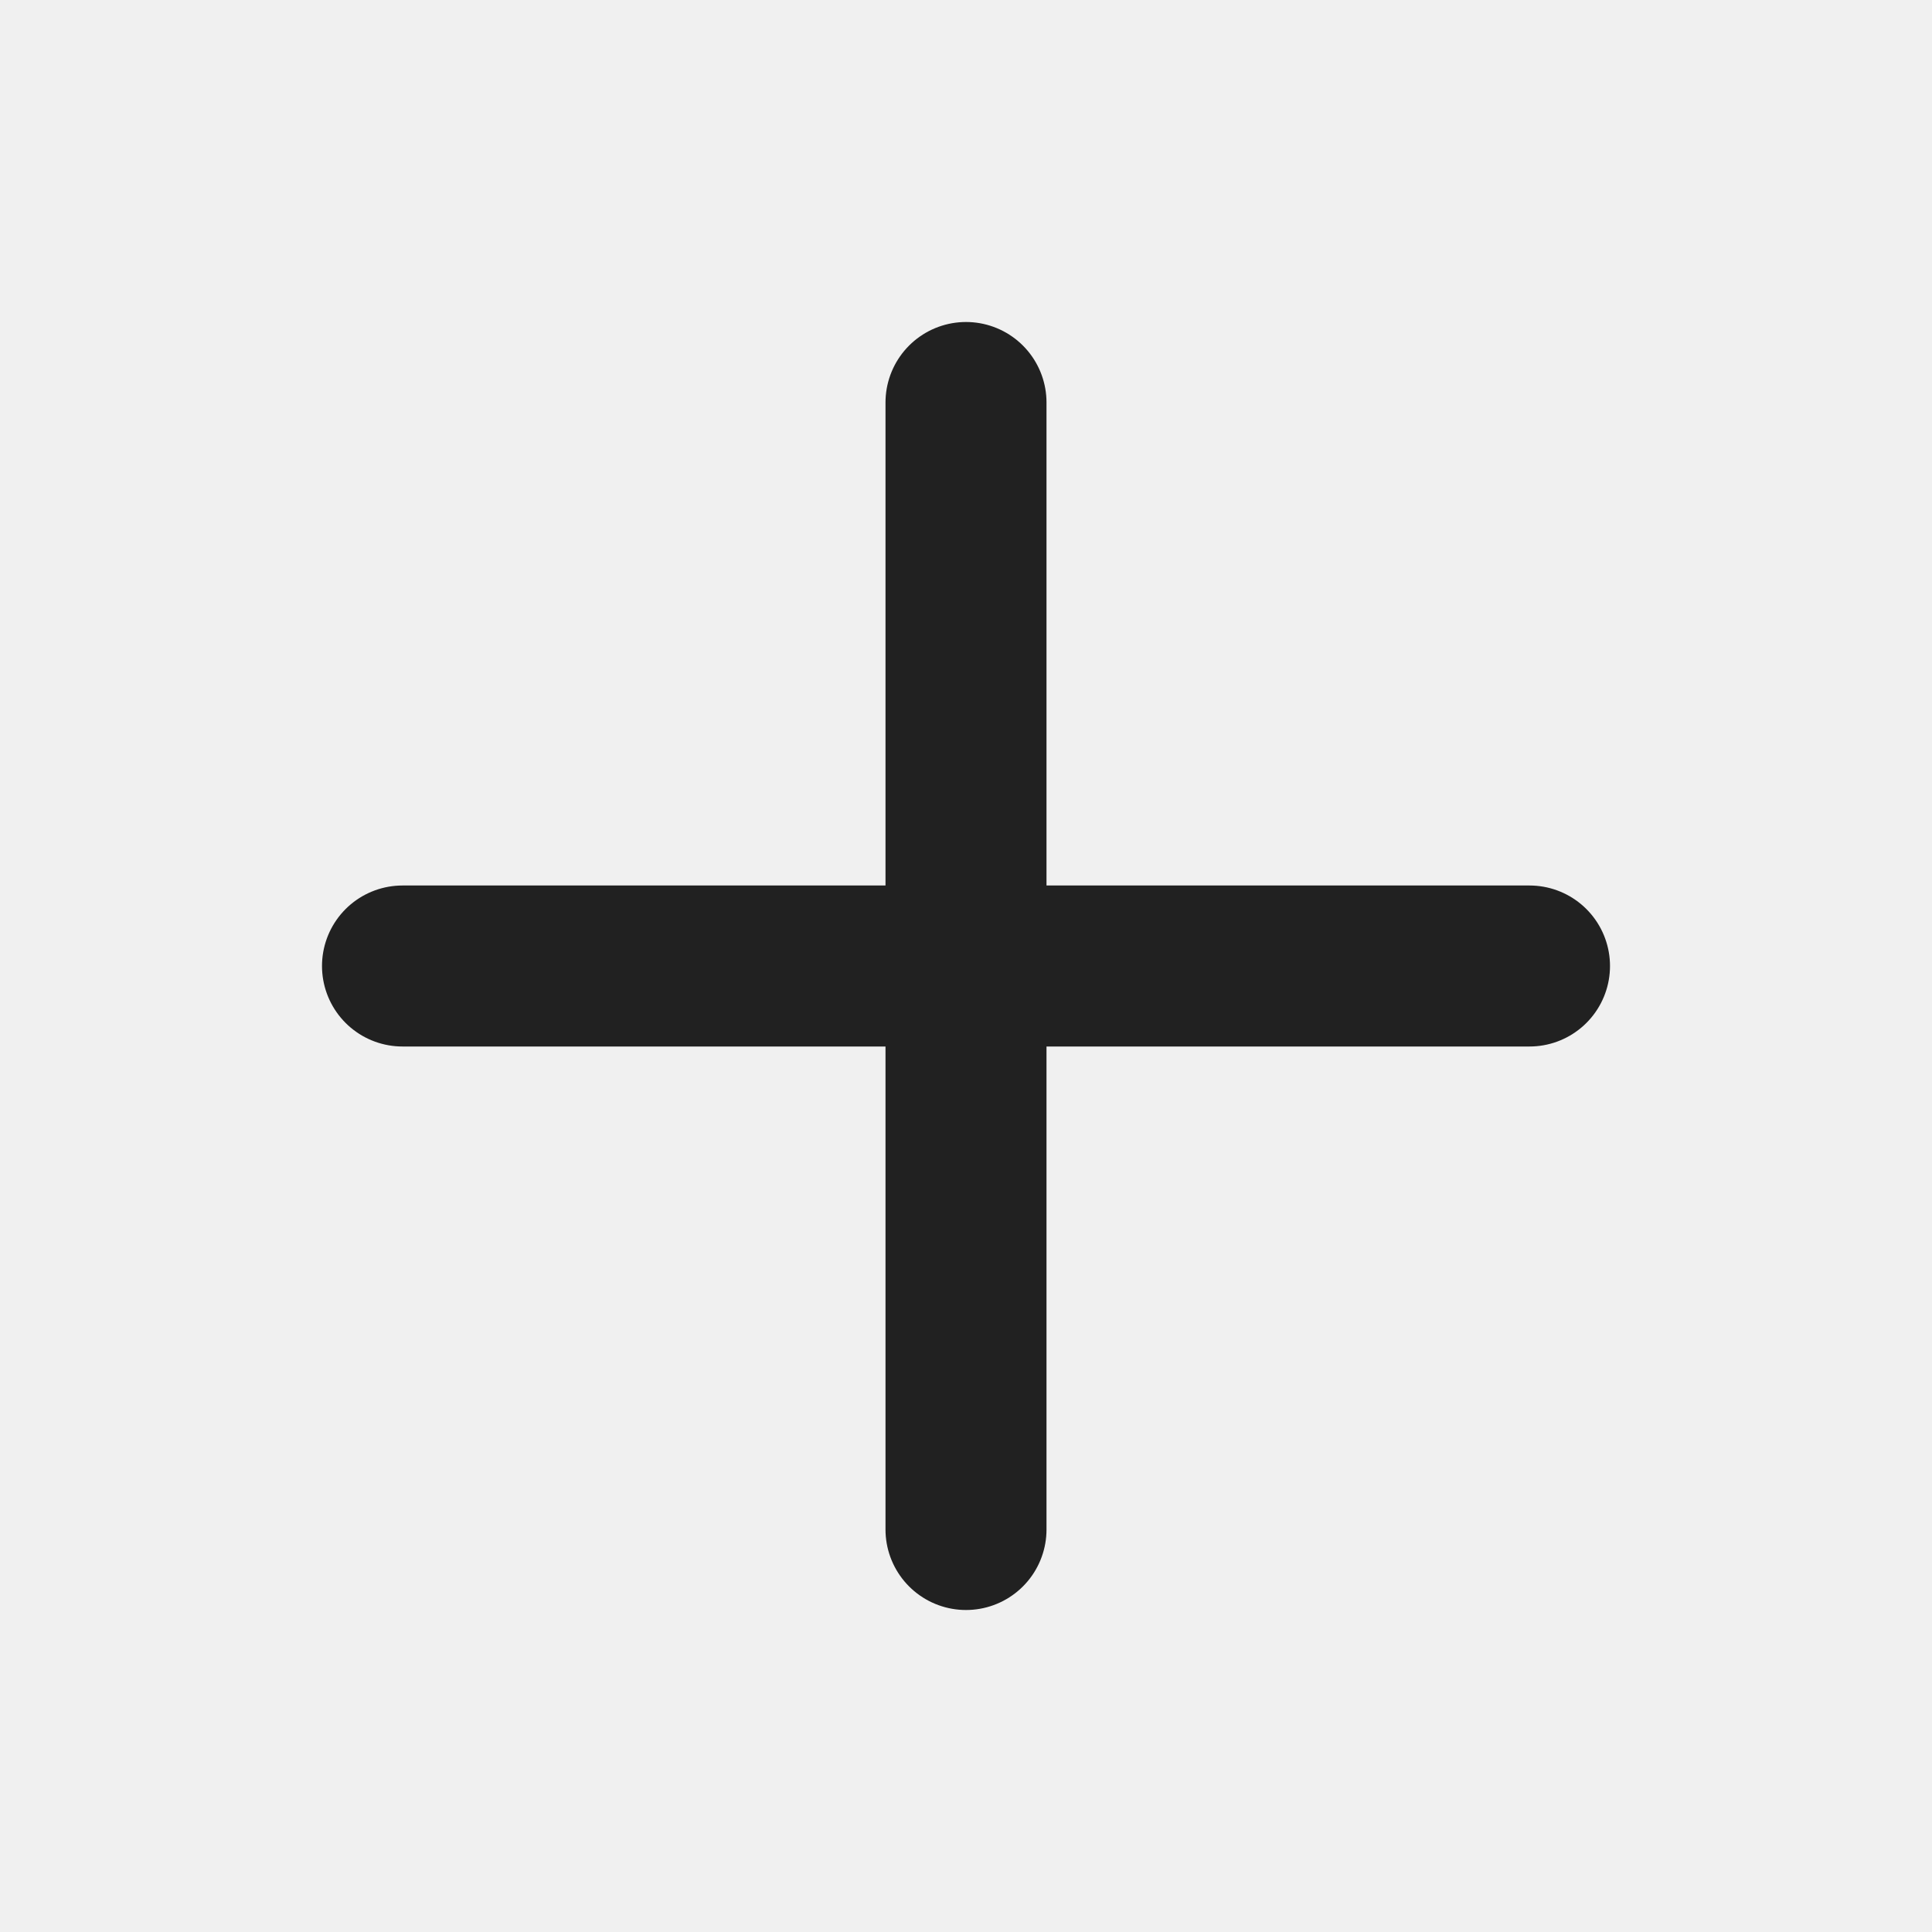
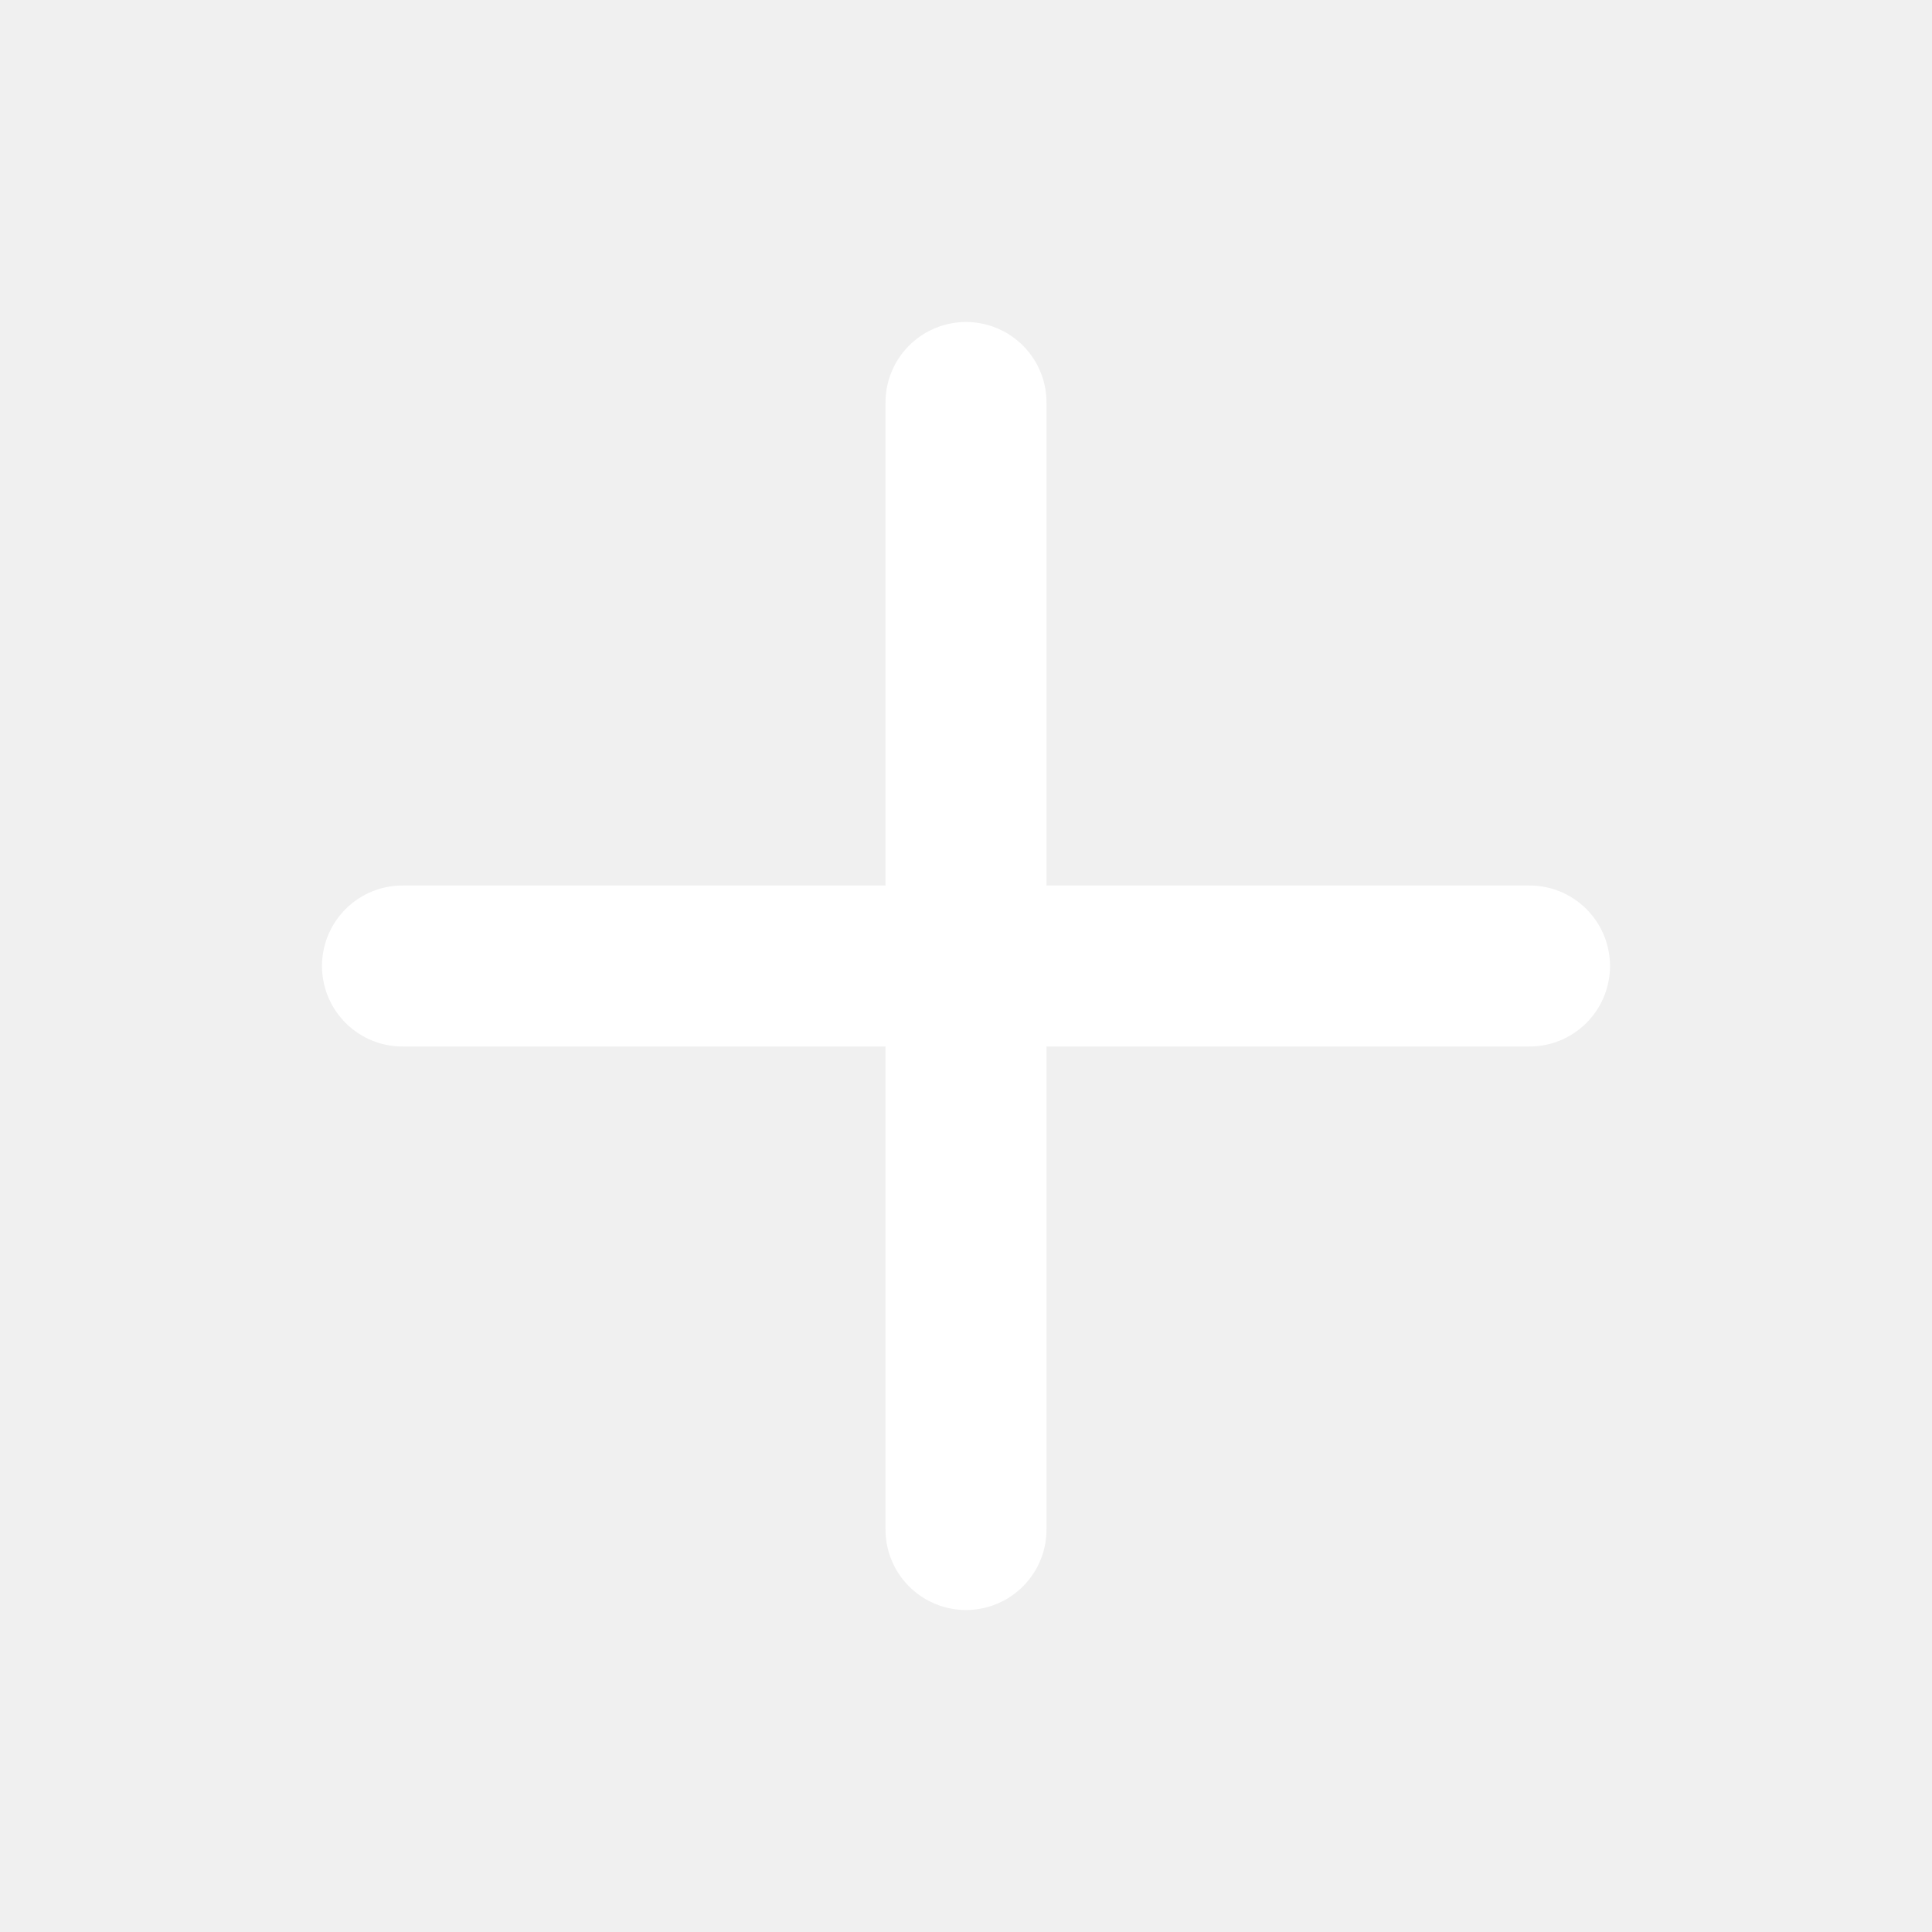
<svg xmlns="http://www.w3.org/2000/svg" width="24" height="24" viewBox="0 0 24 24" fill="none">
-   <path d="M12 5V19M5 12H19" stroke="#212121" stroke-width="2" stroke-linecap="round" stroke-linejoin="round" />
+   <path d="M12 5V19M5 12H19" stroke="white" stroke-width="2" stroke-linecap="round" stroke-linejoin="round" />
</svg>
